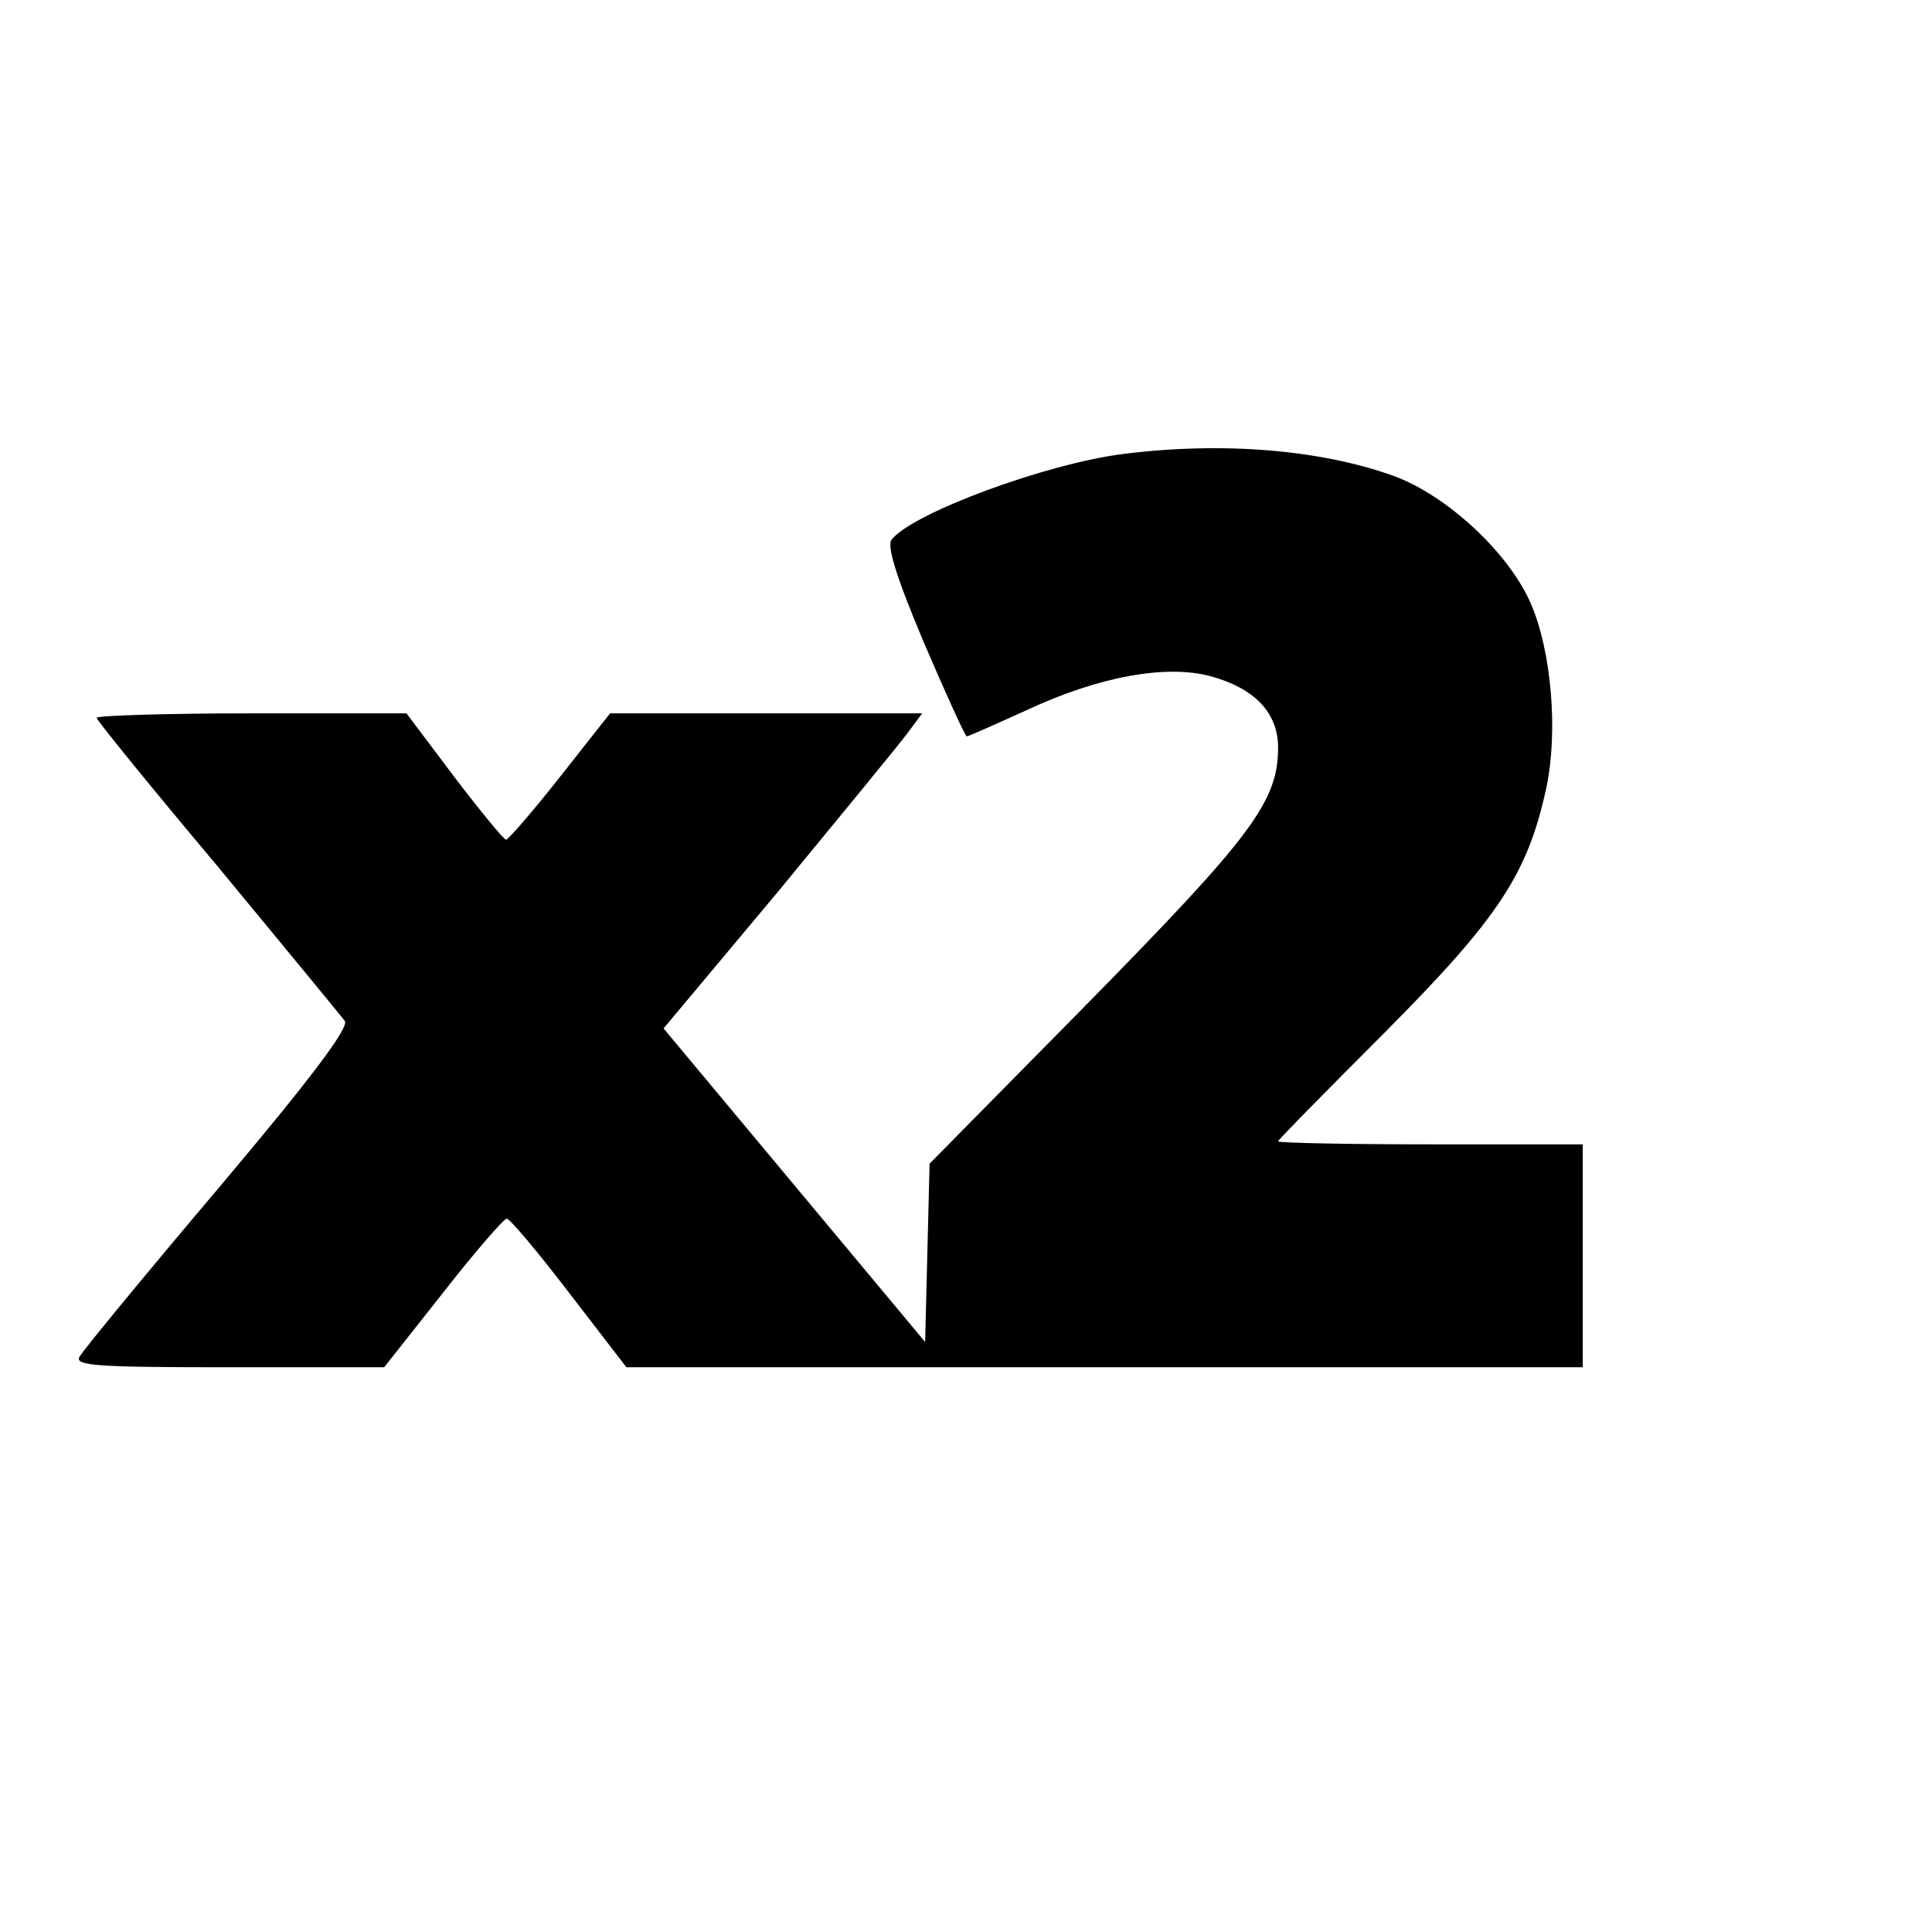
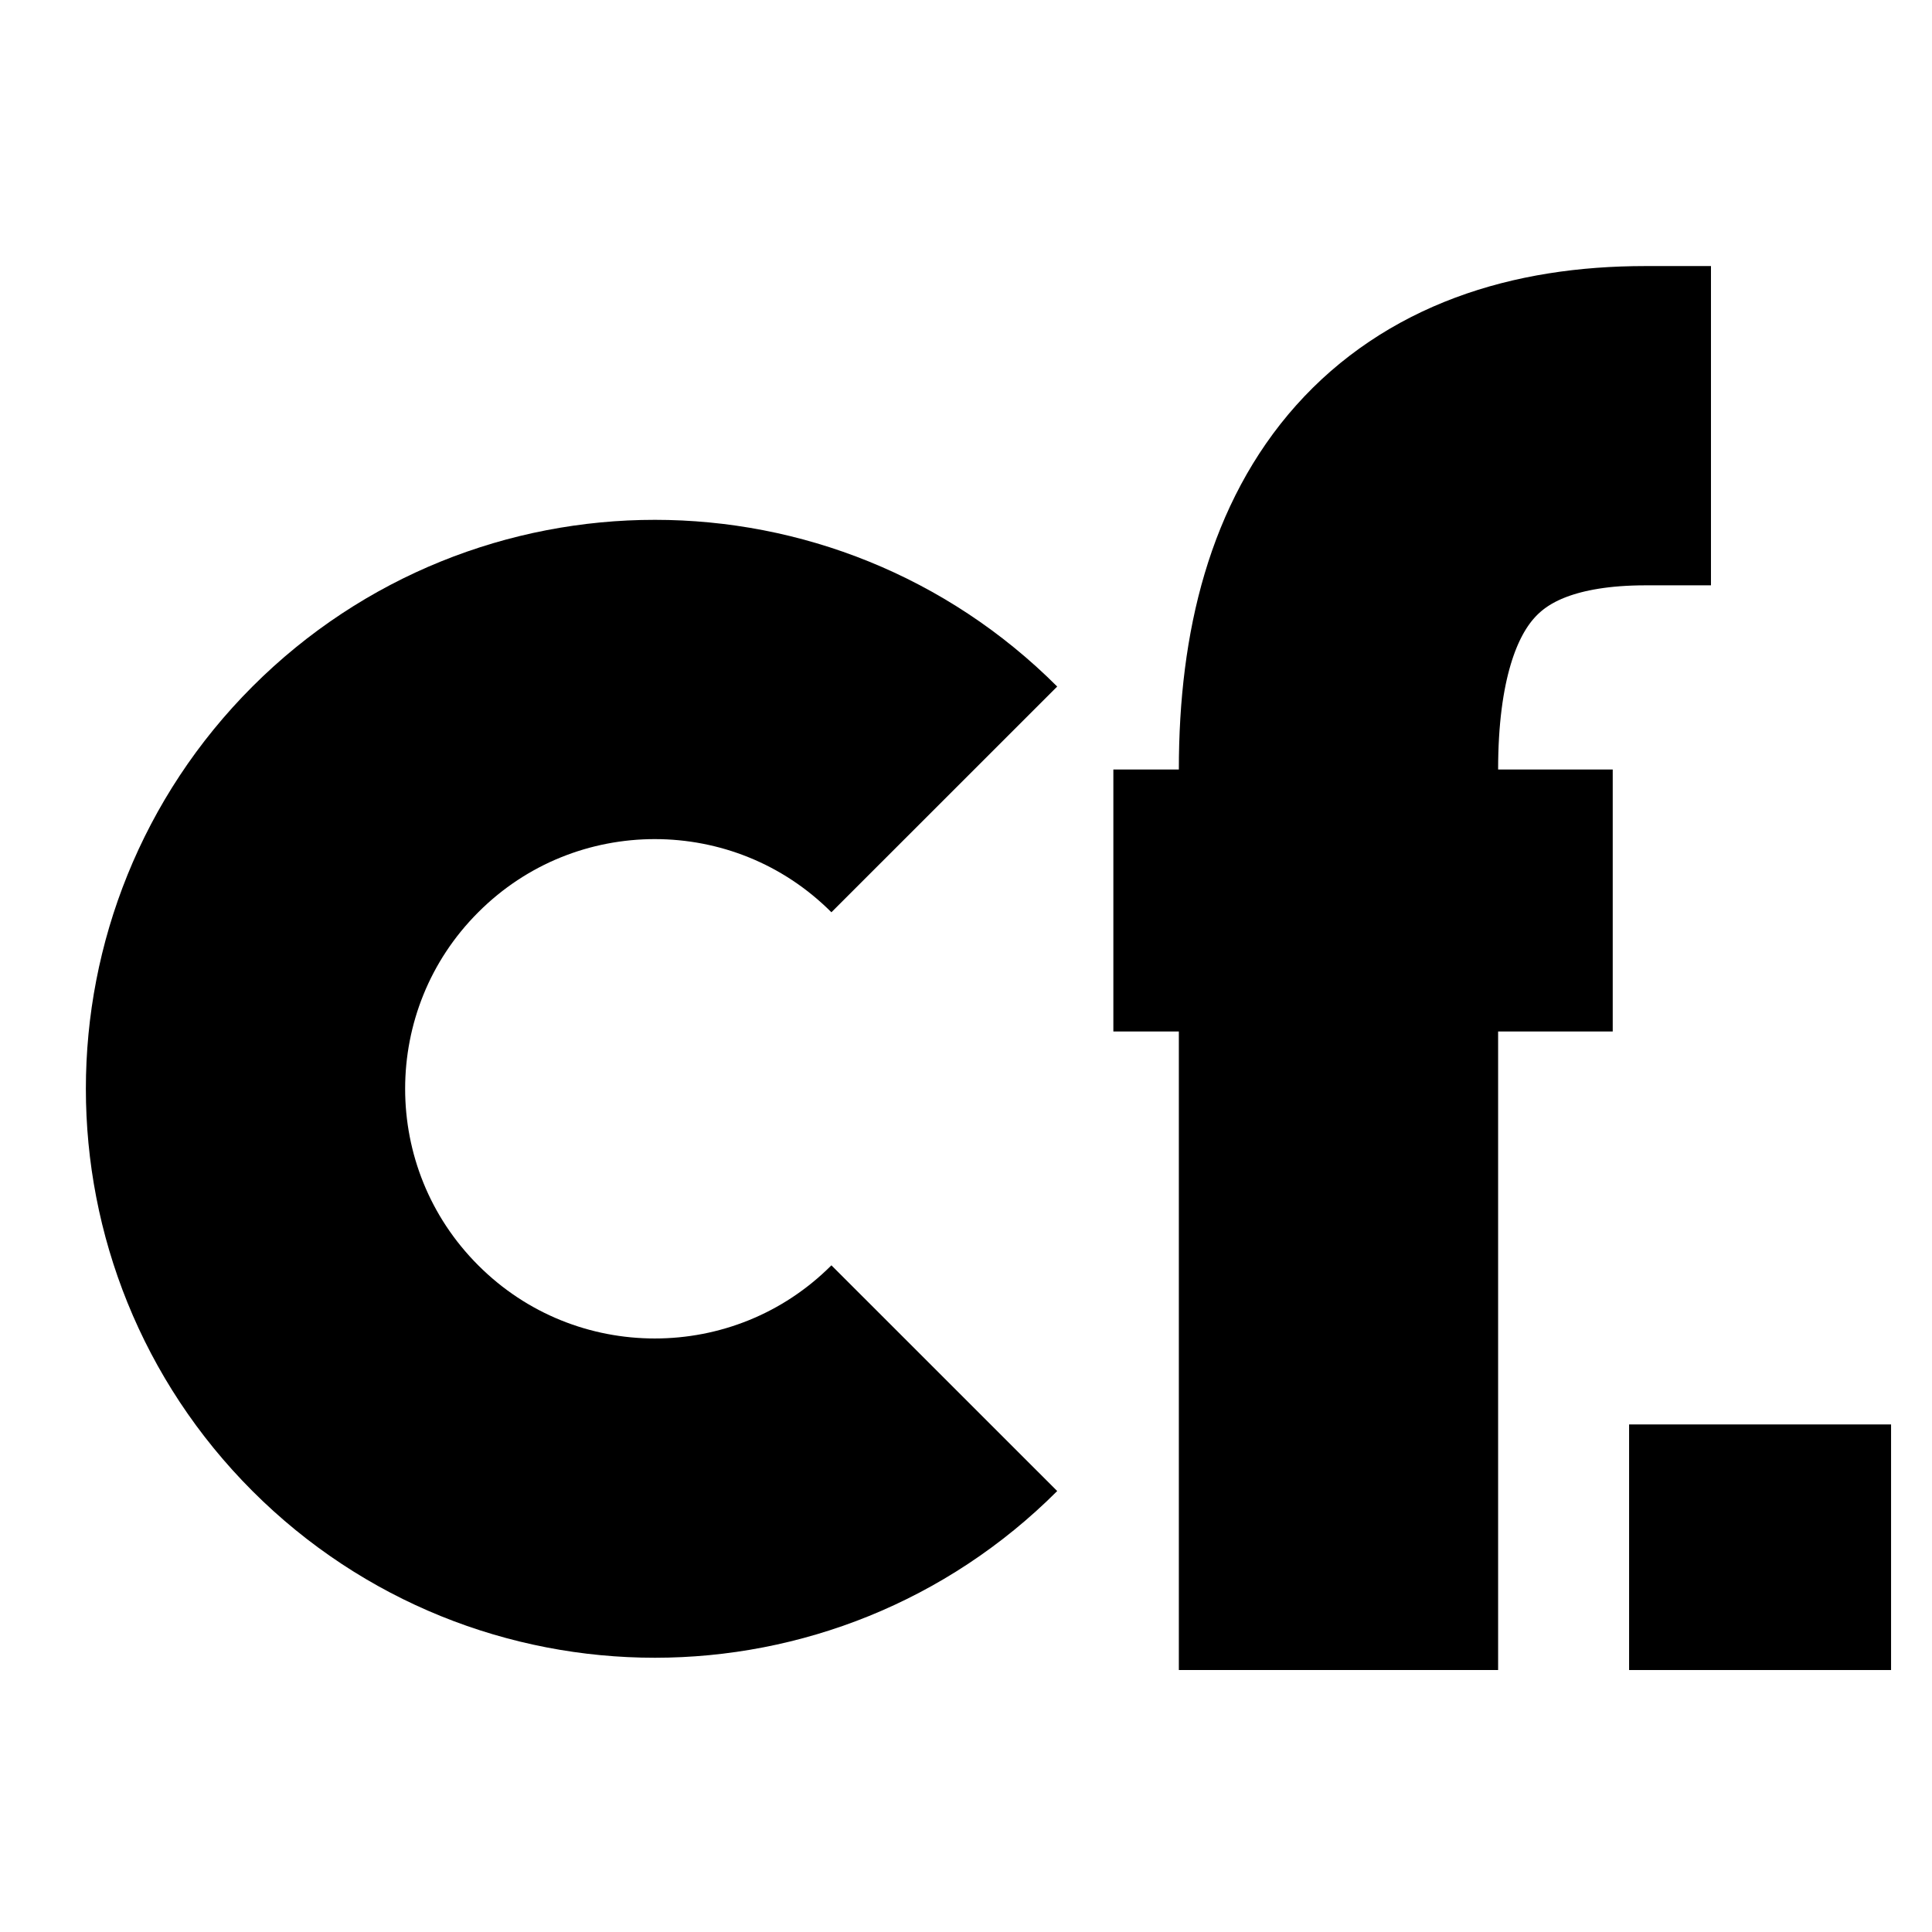
- <svg xmlns="http://www.w3.org/2000/svg" version="1.0" width="260pt" height="260pt" viewBox="0 0 260 260" preserveAspectRatio="xMidYMid meet">
-   <g transform="translate(0,260) scale(0.1,-0.1)" fill="#000000" stroke="none">
-     <path d="M1511 1989 c-103 -13 -282 -79 -311 -115 -7 -8 6 -50 43 -138 30 -70 56 -127 58 -127 2 0 38 16 80 35 98 46 189 62 248 46 59 -16 91 -49 91 -96 0 -73 -36 -120 -257 -345 l-212 -215 -3 -120 -3 -120 -176 211 -176 211 154 184 c84 102 162 197 174 213 l20 27 -210 0 -210 0 -67 -85 c-37 -47 -70 -85 -73 -85 -3 0 -35 39 -70 85 l-64 85 -208 0 c-115 0 -209 -3 -209 -6 0 -3 73 -93 163 -200 89 -108 166 -201 171 -208 6 -9 -46 -78 -170 -225 -99 -117 -183 -219 -187 -227 -7 -12 25 -14 201 -14 l209 0 79 100 c43 55 82 100 86 100 4 0 42 -45 84 -100 l77 -100 643 0 644 0 0 150 0 150 -205 0 c-113 0 -205 2 -205 4 0 2 65 68 144 147 153 154 192 213 217 329 16 75 7 184 -21 248 -29 67 -111 144 -183 171 -99 36 -232 47 -366 30z" />
+ <svg xmlns="http://www.w3.org/2000/svg" width="512" height="512" viewBox="10 24 472 472">
+   <g fill="none" stroke="#000000" stroke-width="78" stroke-linejoin="round">
+     <path d="M240.7 219.3 A100 100 0 1 0 240.7 360.7" />
+     <path d="M337 432 V212 Q337 128 412 128 H428" />
+     <path d="M282 244 H404" stroke-width="64" />
  </g>
+   <rect x="408" y="372" width="64" height="60" fill="#000000" />
</svg>
